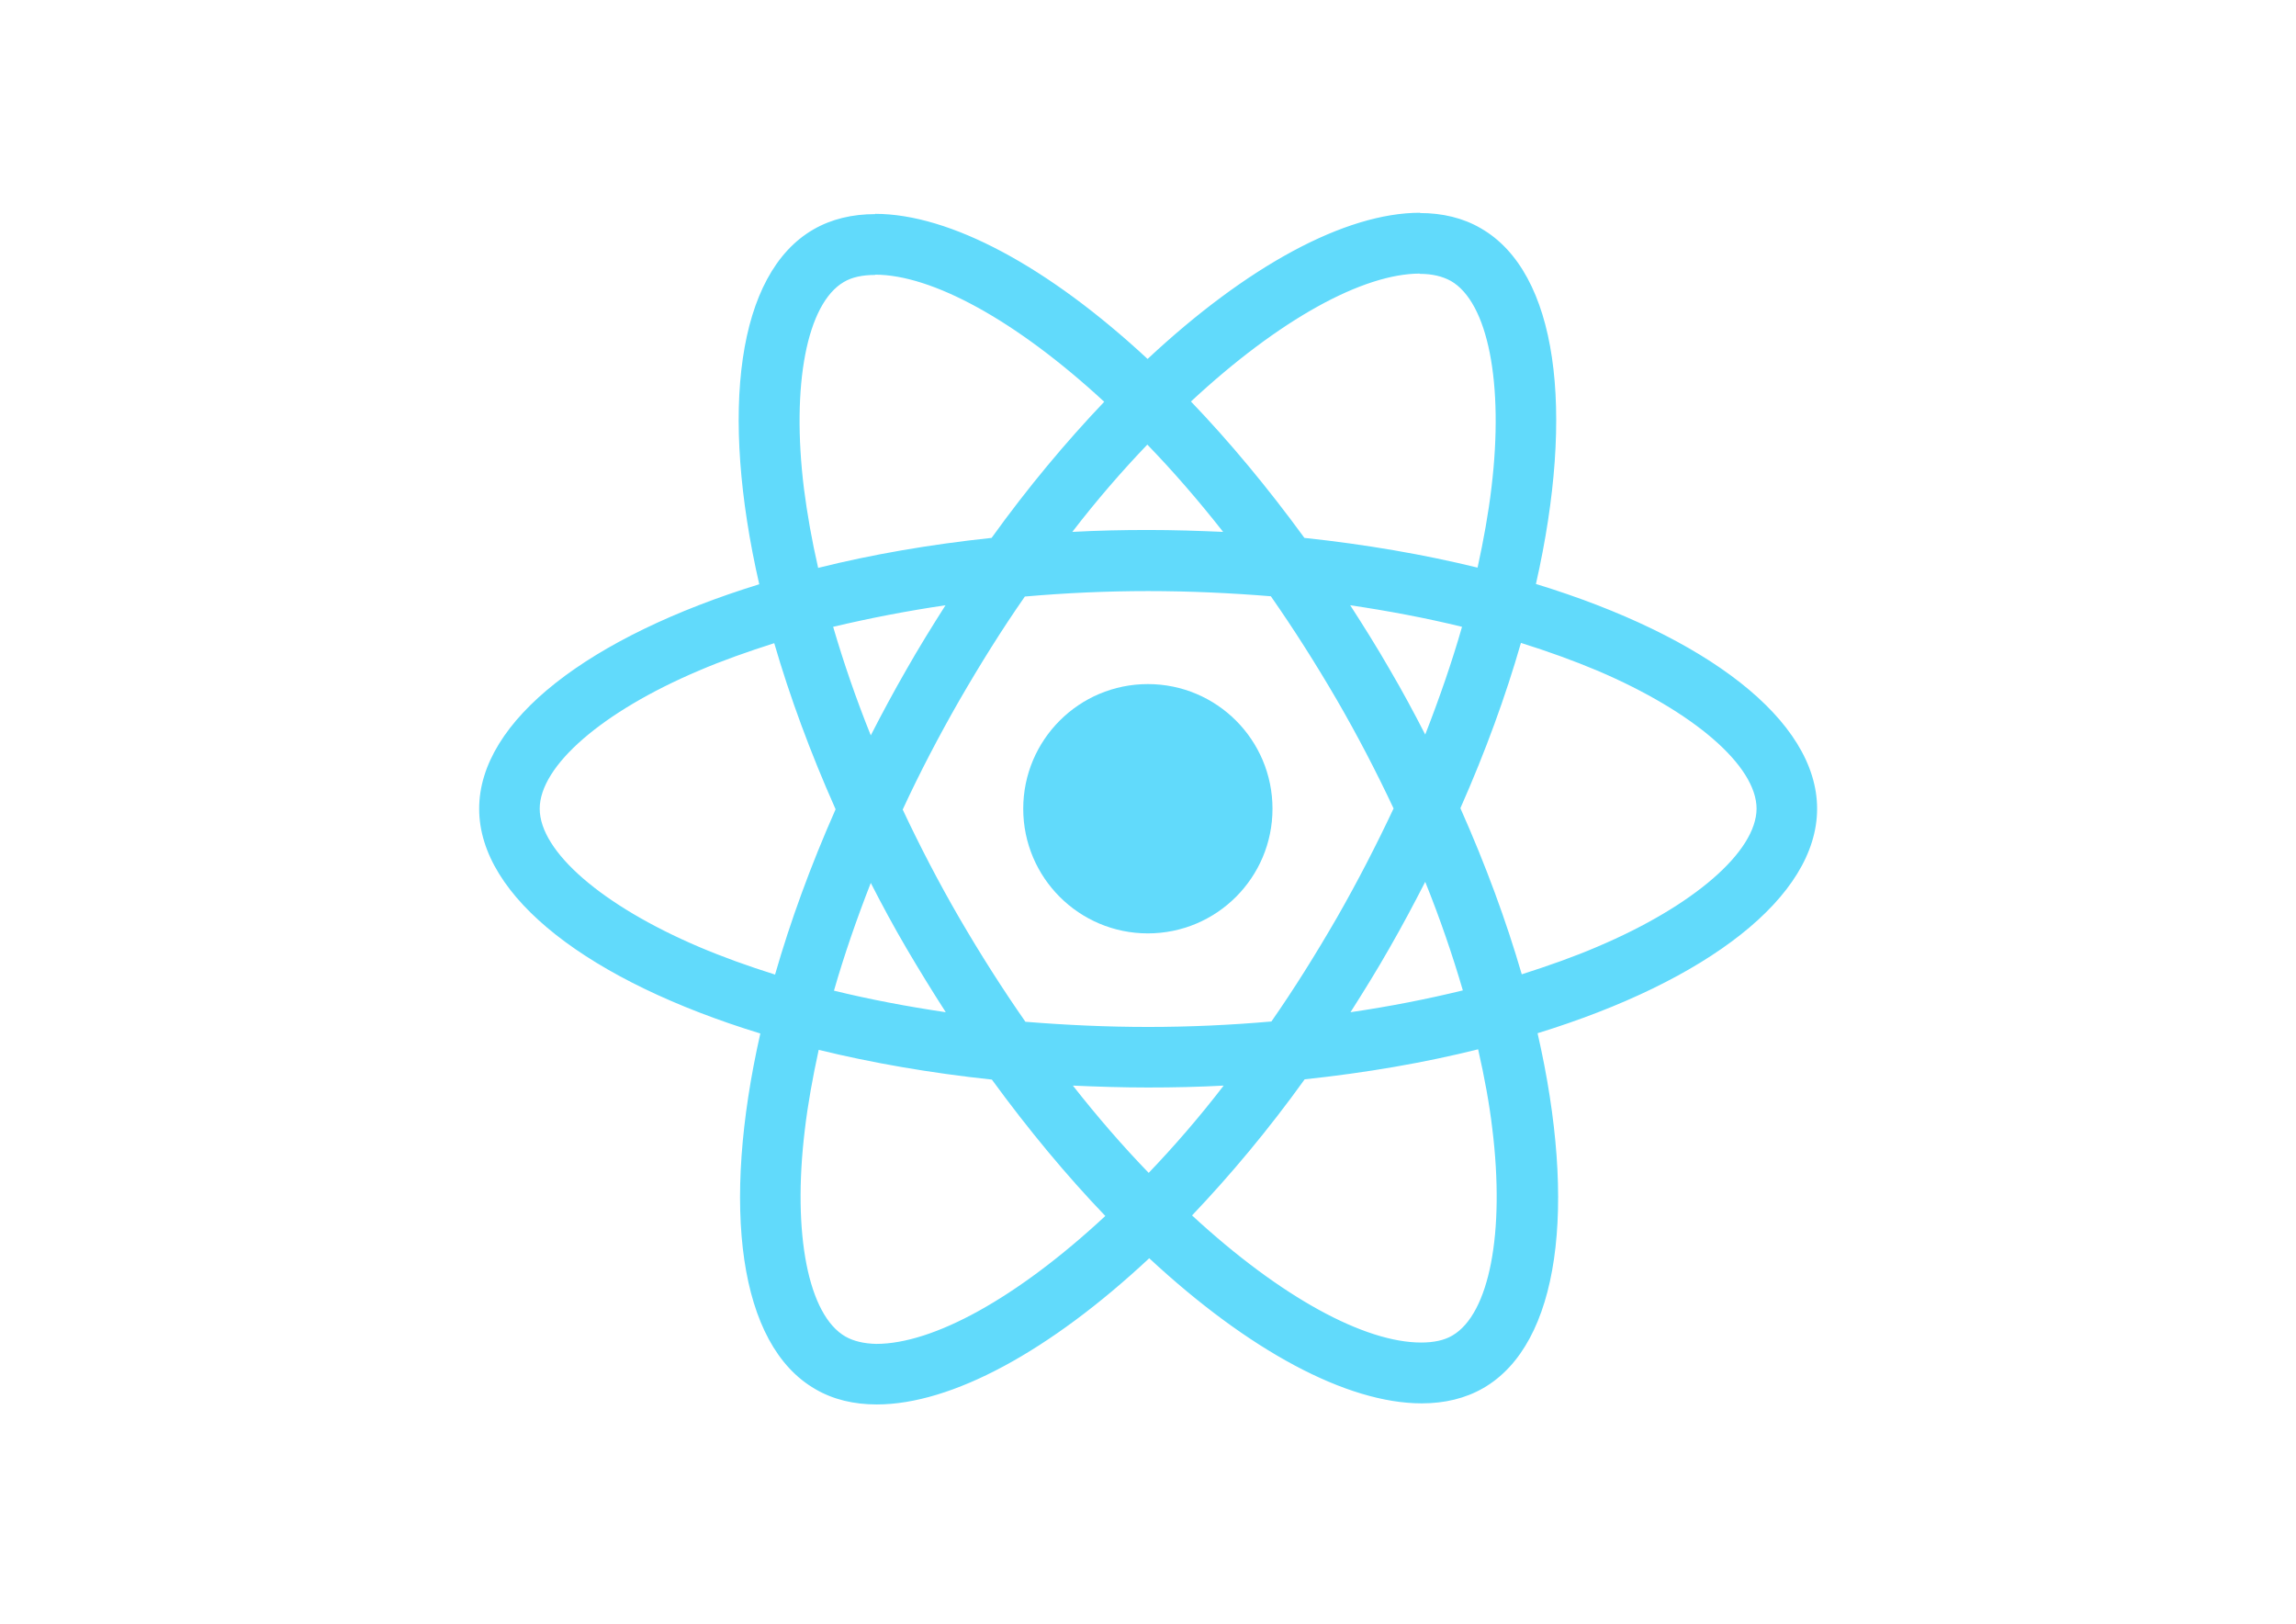
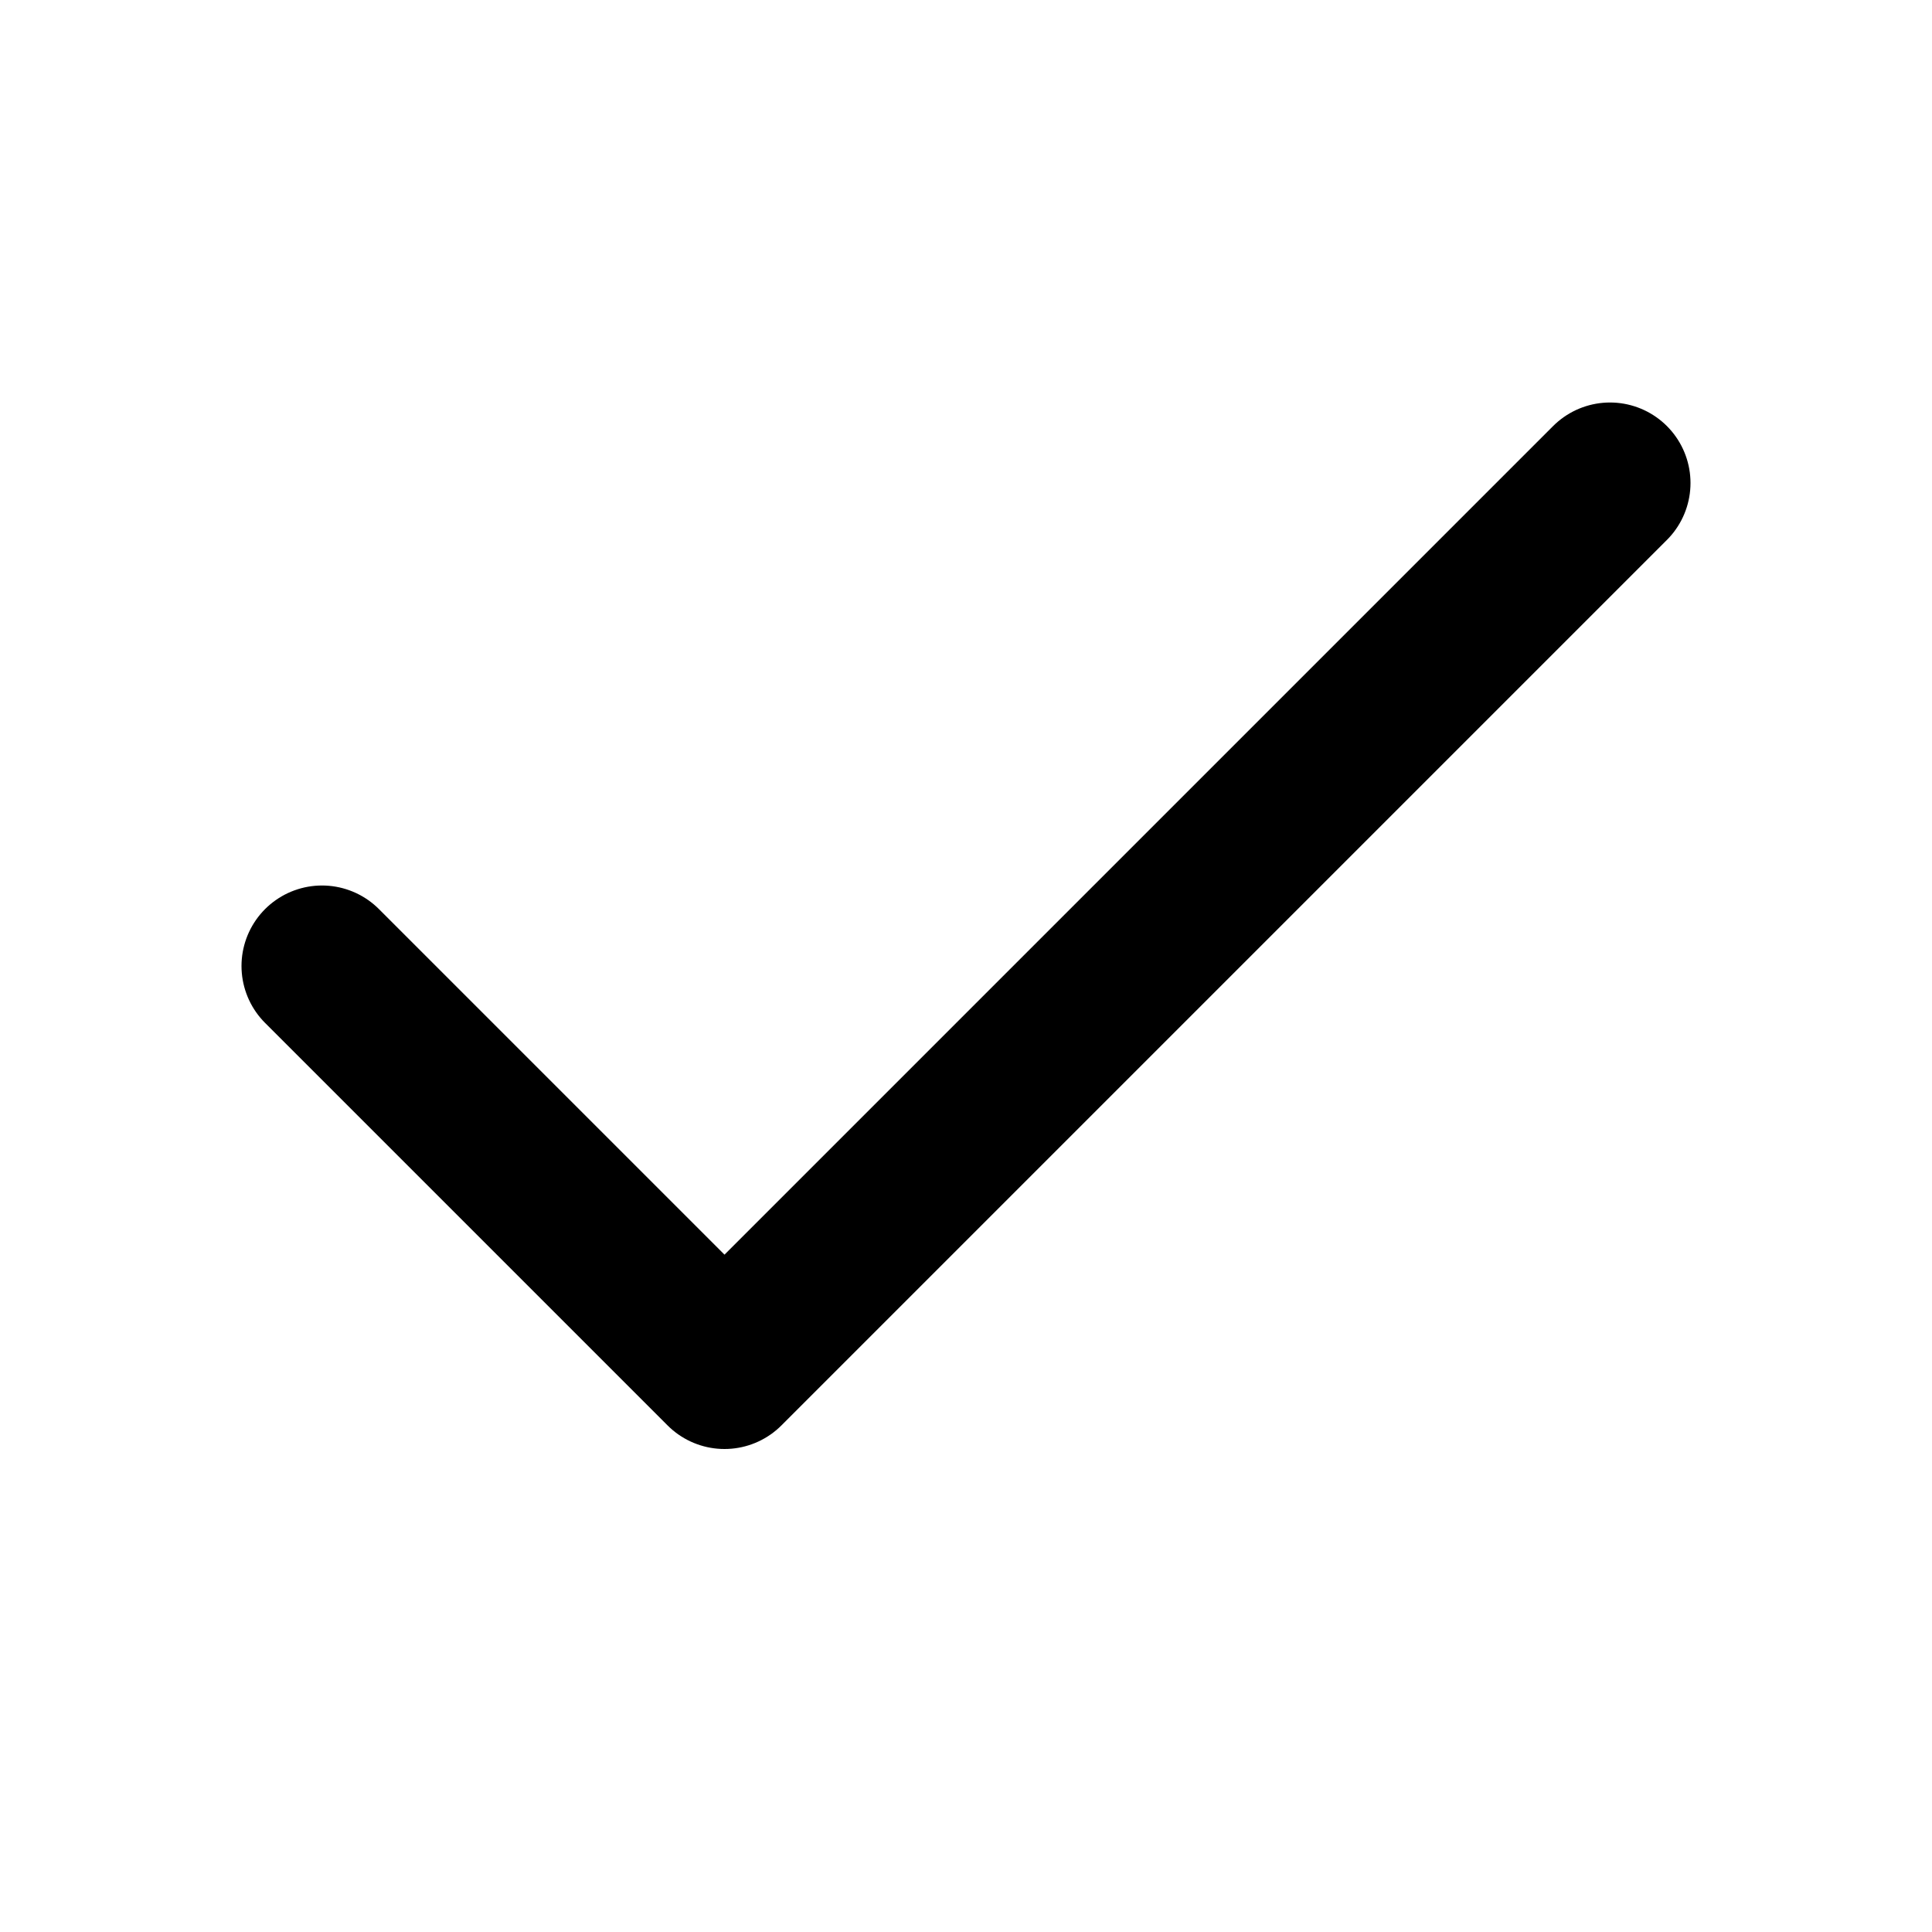
- <svg xmlns="http://www.w3.org/2000/svg" viewBox="0 0 841.9 595.3">
-   <g fill="#61DAFB">
-     <path d="M666.3 296.5c0-32.5-40.7-63.3-103.1-82.4 14.4-63.6 8-114.2-20.2-130.4-6.5-3.8-14.1-5.6-22.4-5.6v22.3c4.6 0 8.3.9 11.4 2.6 13.6 7.8 19.5 37.5 14.9 75.7-1.1 9.4-2.9 19.3-5.1 29.4-19.6-4.8-41-8.5-63.5-10.9-13.5-18.5-27.5-35.3-41.6-50 32.6-30.3 63.2-46.9 84-46.9V78c-27.5 0-63.5 19.6-99.9 53.6-36.4-33.8-72.4-53.2-99.9-53.2v22.3c20.7 0 51.4 16.5 84 46.6-14 14.7-28 31.4-41.3 49.9-22.6 2.4-44 6.1-63.6 11-2.3-10-4-19.7-5.2-29-4.7-38.2 1.1-67.9 14.6-75.8 3-1.8 6.9-2.6 11.5-2.6V78.5c-8.4 0-16 1.8-22.6 5.6-28.1 16.2-34.4 66.7-19.9 130.1-62.2 19.2-102.7 49.9-102.7 82.3 0 32.5 40.7 63.3 103.1 82.4-14.4 63.6-8 114.2 20.2 130.4 6.5 3.8 14.1 5.6 22.5 5.6 27.5 0 63.5-19.6 99.9-53.6 36.4 33.8 72.4 53.2 99.9 53.2 8.4 0 16-1.8 22.6-5.6 28.1-16.2 34.4-66.7 19.9-130.1 62-19.1 102.5-49.9 102.5-82.3zm-130.2-66.7c-3.7 12.9-8.3 26.2-13.5 39.5-4.1-8-8.4-16-13.1-24-4.6-8-9.5-15.8-14.4-23.4 14.2 2.1 27.9 4.7 41 7.9zm-45.8 106.5c-7.8 13.5-15.8 26.3-24.1 38.2-14.9 1.3-30 2-45.2 2-15.1 0-30.2-.7-45-1.9-8.3-11.9-16.4-24.6-24.2-38-7.6-13.1-14.5-26.4-20.8-39.8 6.2-13.4 13.2-26.8 20.7-39.9 7.8-13.5 15.8-26.3 24.1-38.2 14.9-1.3 30-2 45.2-2 15.1 0 30.2.7 45 1.9 8.3 11.9 16.4 24.6 24.2 38 7.6 13.1 14.5 26.4 20.8 39.8-6.3 13.4-13.2 26.8-20.7 39.9zm32.3-13c5.4 13.4 10 26.8 13.8 39.8-13.1 3.2-26.9 5.9-41.2 8 4.9-7.7 9.8-15.6 14.4-23.7 4.6-8 8.9-16.1 13-24.1zM421.2 430c-9.3-9.6-18.6-20.3-27.8-32 9 .4 18.2.7 27.5.7 9.4 0 18.7-.2 27.8-.7-9 11.7-18.3 22.4-27.5 32zm-74.4-58.9c-14.2-2.1-27.9-4.7-41-7.9 3.7-12.9 8.3-26.2 13.5-39.5 4.1 8 8.4 16 13.1 24 4.7 8 9.5 15.8 14.4 23.4zM420.7 163c9.3 9.6 18.6 20.3 27.8 32-9-.4-18.2-.7-27.5-.7-9.4 0-18.7.2-27.8.7 9-11.7 18.3-22.4 27.5-32zm-74 58.9c-4.9 7.7-9.8 15.6-14.4 23.7-4.6 8-8.9 16-13 24-5.4-13.4-10-26.8-13.8-39.8 13.1-3.1 26.9-5.8 41.2-7.9zm-90.5 125.2c-35.4-15.1-58.3-34.9-58.3-50.6 0-15.7 22.9-35.6 58.3-50.6 8.6-3.7 18-7 27.7-10.1 5.7 19.6 13.2 40 22.5 60.9-9.2 20.8-16.6 41.1-22.2 60.6-9.9-3.1-19.3-6.5-28-10.2zM310 490c-13.6-7.8-19.5-37.5-14.9-75.7 1.1-9.4 2.9-19.3 5.1-29.4 19.6 4.8 41 8.5 63.5 10.9 13.5 18.5 27.5 35.3 41.6 50-32.6 30.3-63.2 46.9-84 46.9-4.5-.1-8.3-1-11.3-2.7zm237.2-76.2c4.7 38.2-1.1 67.9-14.6 75.8-3 1.8-6.9 2.6-11.5 2.6-20.7 0-51.4-16.5-84-46.6 14-14.7 28-31.4 41.3-49.9 22.6-2.4 44-6.1 63.6-11 2.3 10.1 4.1 19.8 5.2 29.1zm38.5-66.7c-8.6 3.7-18 7-27.7 10.1-5.7-19.6-13.2-40-22.5-60.9 9.2-20.8 16.6-41.1 22.2-60.6 9.9 3.1 19.3 6.5 28.1 10.2 35.4 15.1 58.3 34.9 58.3 50.6-.1 15.7-23 35.6-58.4 50.6zM320.8 78.4z" />
-     <circle cx="420.9" cy="296.5" r="45.7" />
-     <path d="M520.5 78.1z" />
-   </g>
+ <svg xmlns="http://www.w3.org/2000/svg" width="24" height="24" viewBox="0 0 24 24" fill="none" stroke="currentColor" stroke-width="2" stroke-linecap="round" stroke-linejoin="round" class="home-module--homeHero_caption_helpLine_icon--4KmF0">
+   <polyline points="20 6 9 17 4 12" />
</svg>
